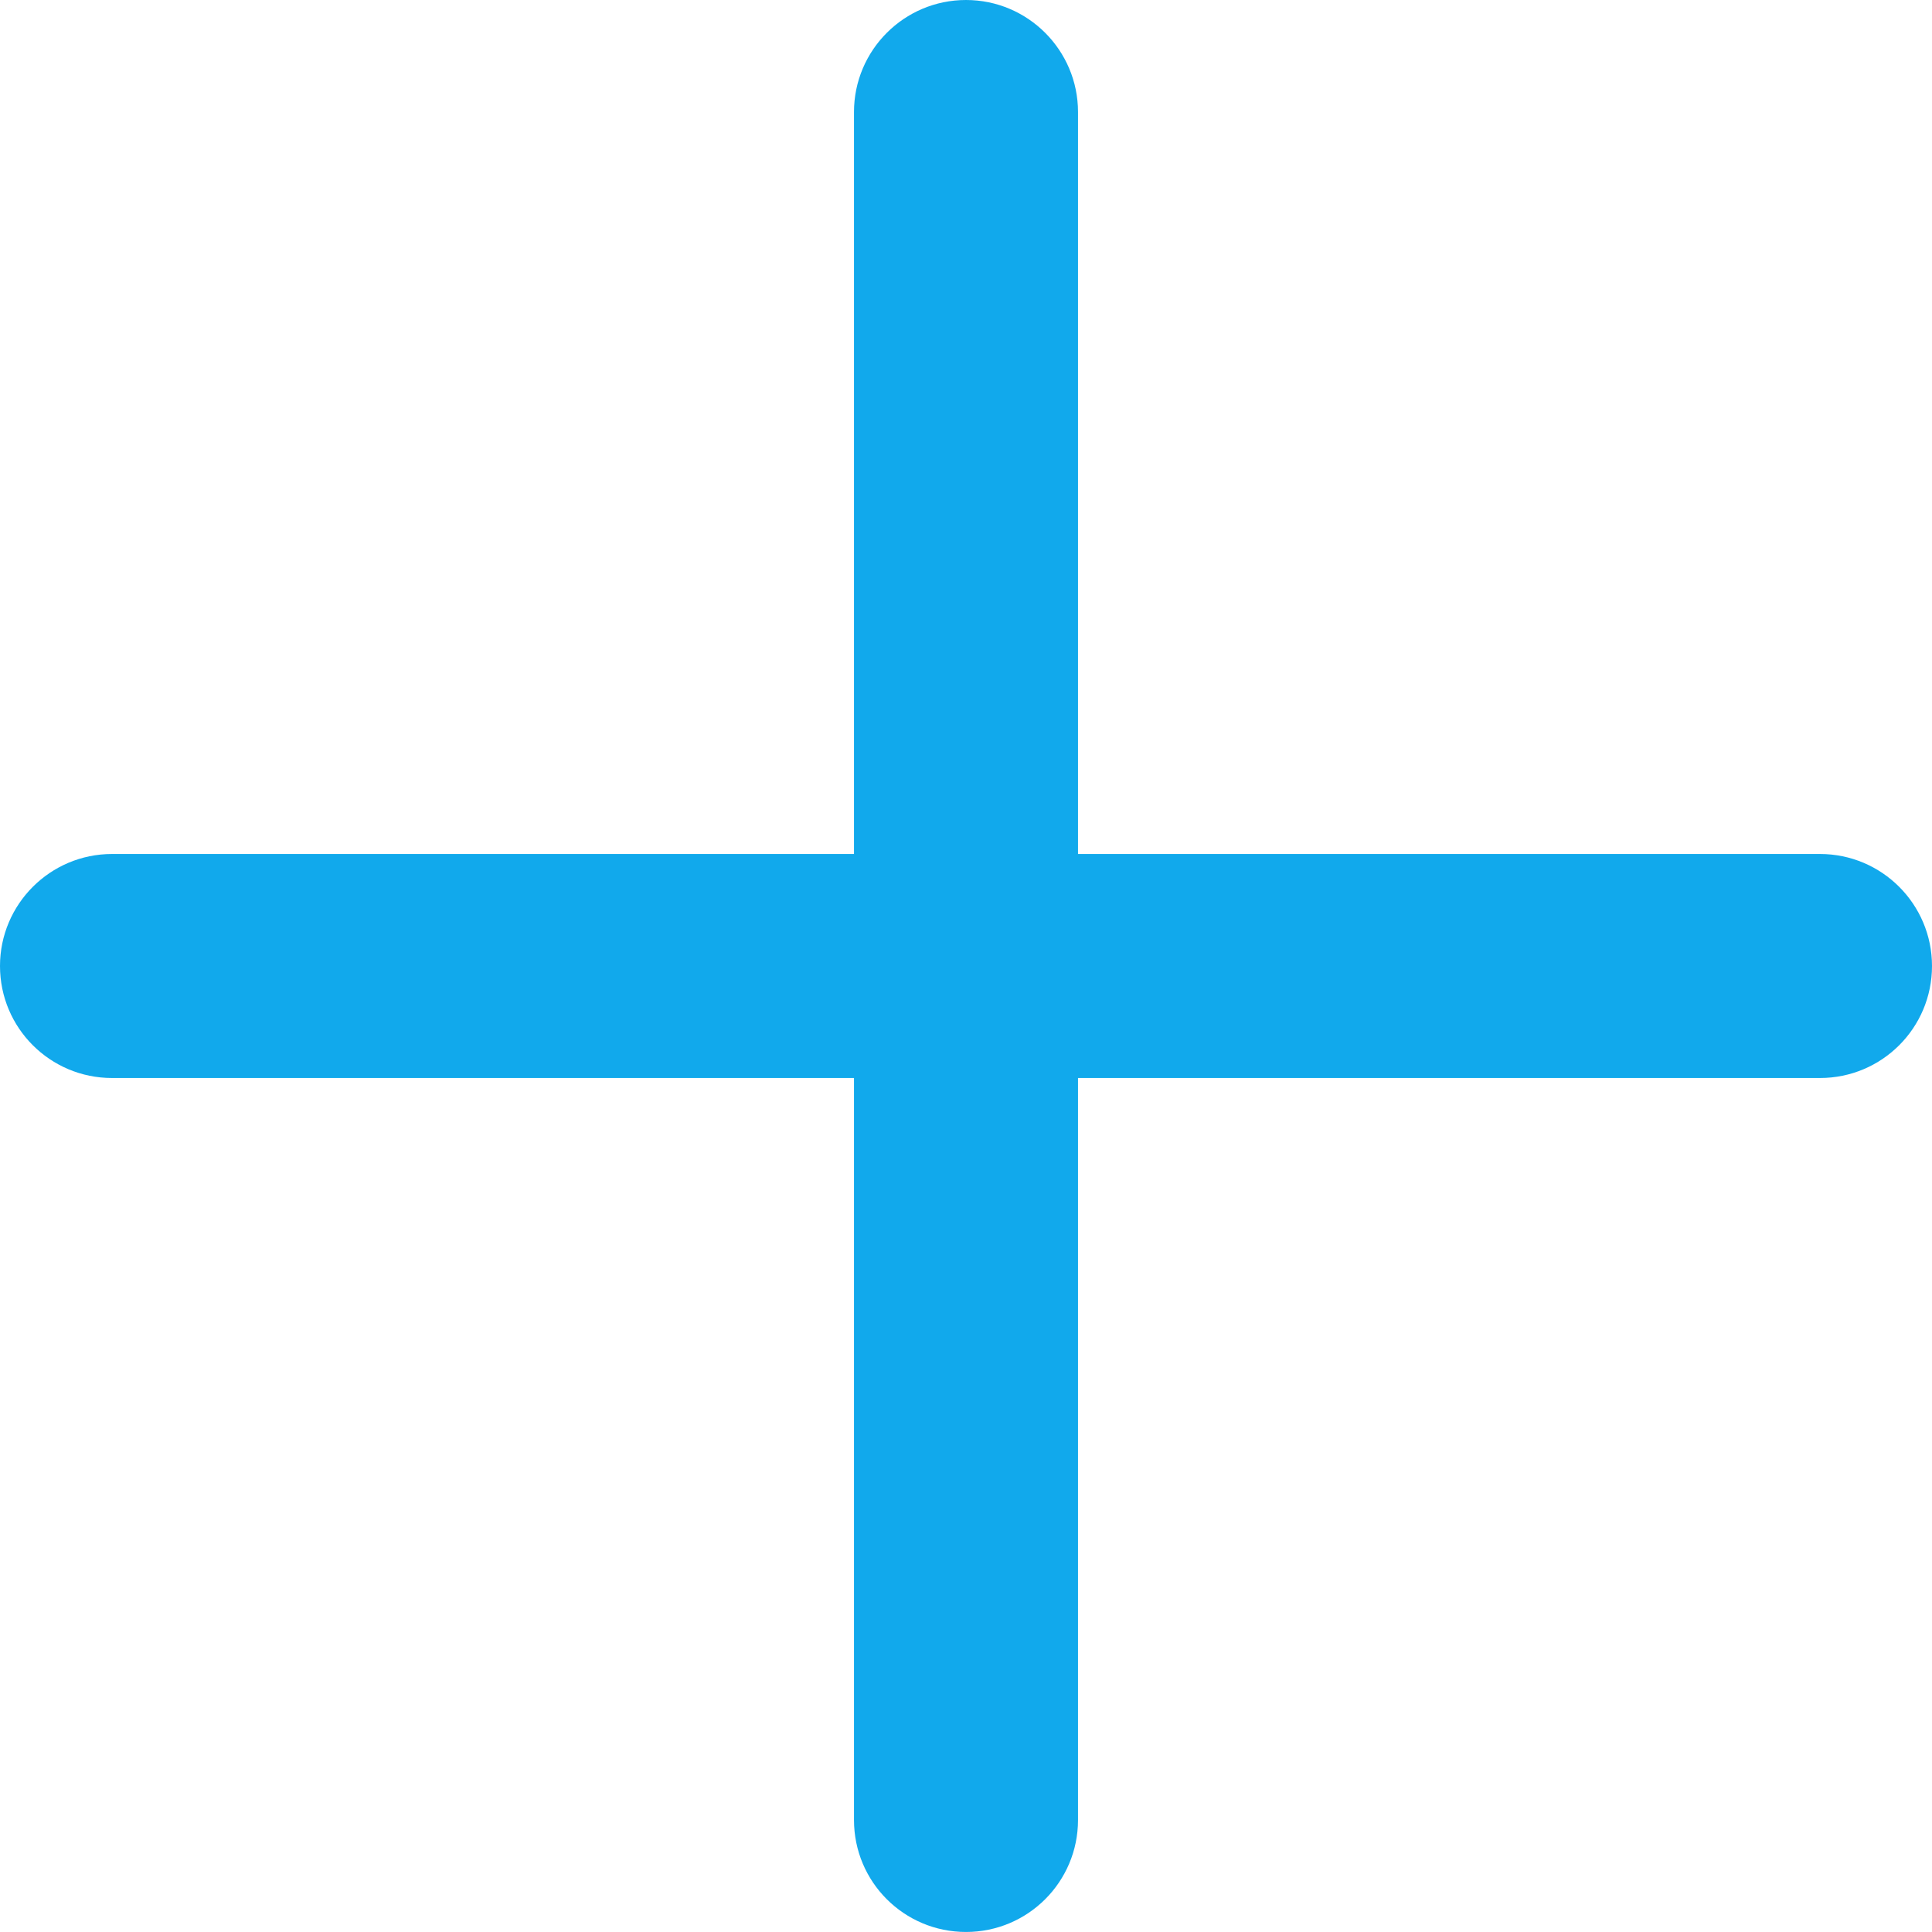
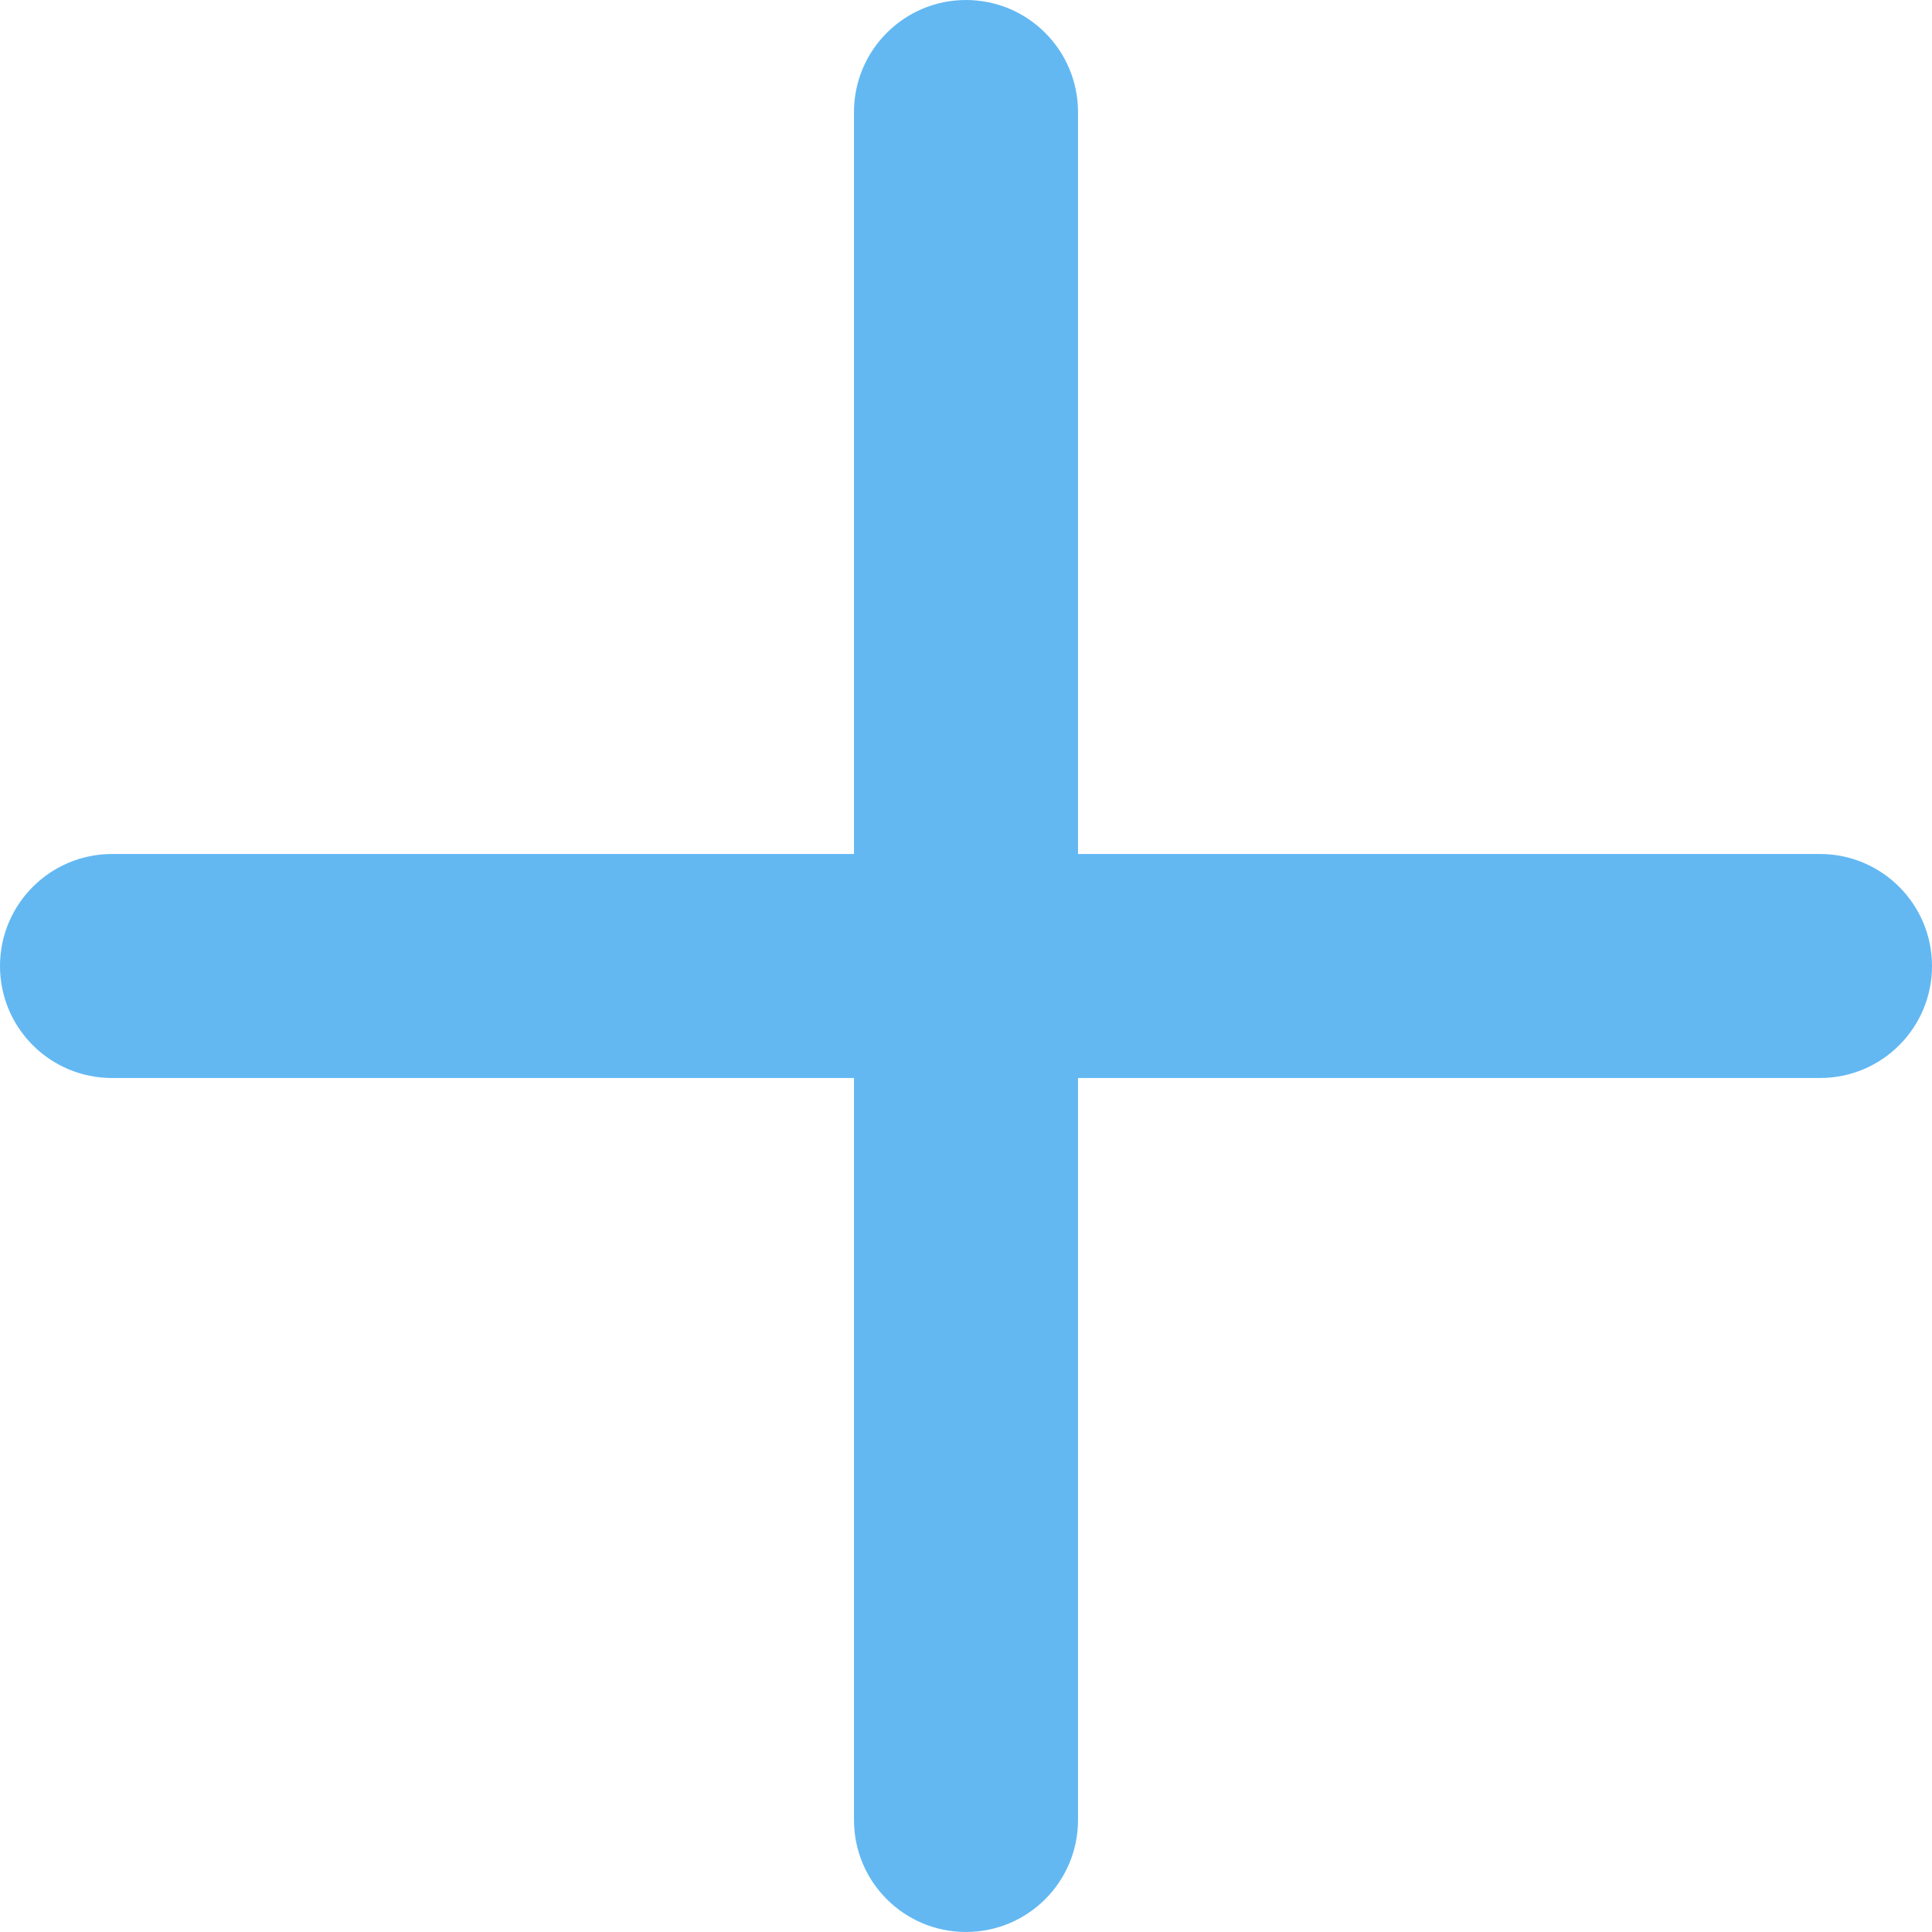
<svg xmlns="http://www.w3.org/2000/svg" version="1.1" id="Capa_1" x="0px" y="0px" width="18px" height="18px" viewBox="0 0 73.17 73.17" style="enable-background:new 0 0 73.17 73.17;" xml:space="preserve">
  <g>
    <g id="Plus">
      <g>
-         <path d="M68.928,32.343H40.827V4.243C40.827,1.903,38.928,0,36.585,0s-4.242,1.903-4.242,4.242v28.101H4.242     C1.9,32.343,0,34.246,0,36.585c0,2.347,1.9,4.242,4.242,4.242h28.101v28.1c0,2.349,1.899,4.242,4.242,4.242     s4.242-1.896,4.242-4.242v-28.1h28.101c2.344,0,4.242-1.896,4.242-4.242C73.17,34.246,71.271,32.343,68.928,32.343z" fill="#11a9ec" />
+         <path d="M68.928,32.343H40.827V4.243C40.827,1.903,38.928,0,36.585,0s-4.242,1.903-4.242,4.242v28.101H4.242     C1.9,32.343,0,34.246,0,36.585c0,2.347,1.9,4.242,4.242,4.242h28.101v28.1c0,2.349,1.899,4.242,4.242,4.242     s4.242-1.896,4.242-4.242v-28.1h28.101c2.344,0,4.242-1.896,4.242-4.242C73.17,34.246,71.271,32.343,68.928,32.343z" fill="#63B8F2" />
      </g>
    </g>
  </g>
</svg>
